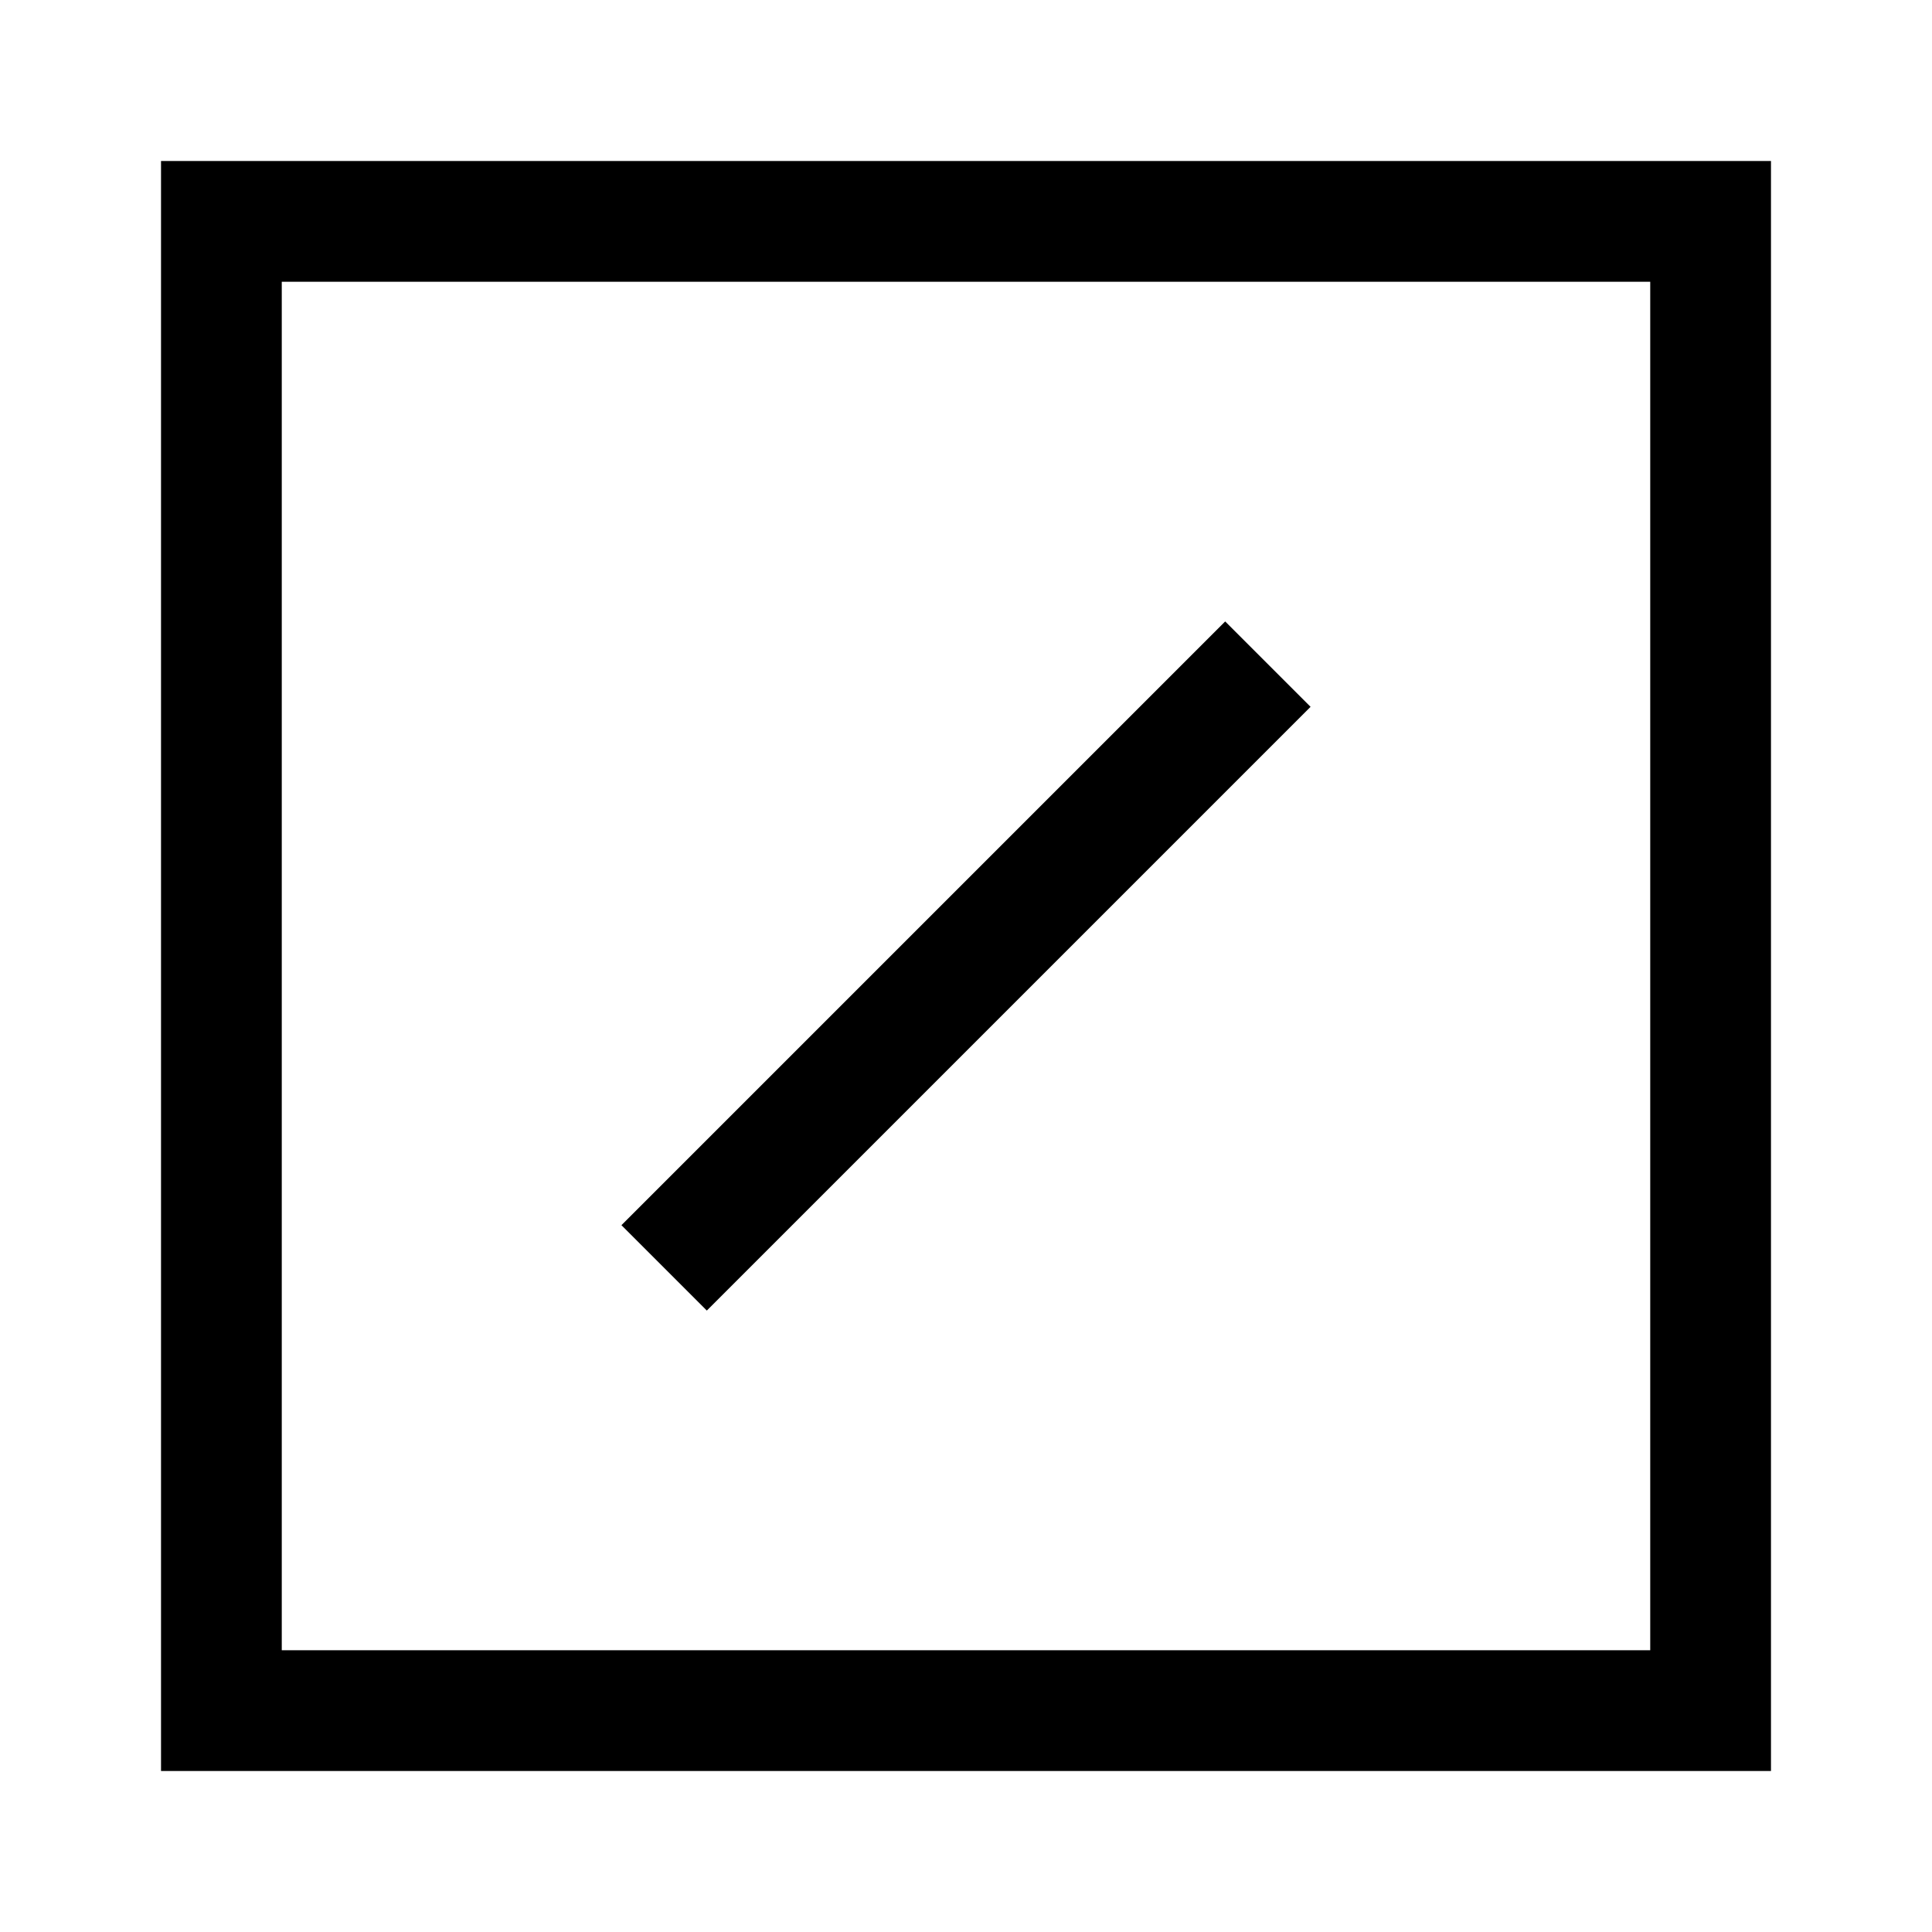
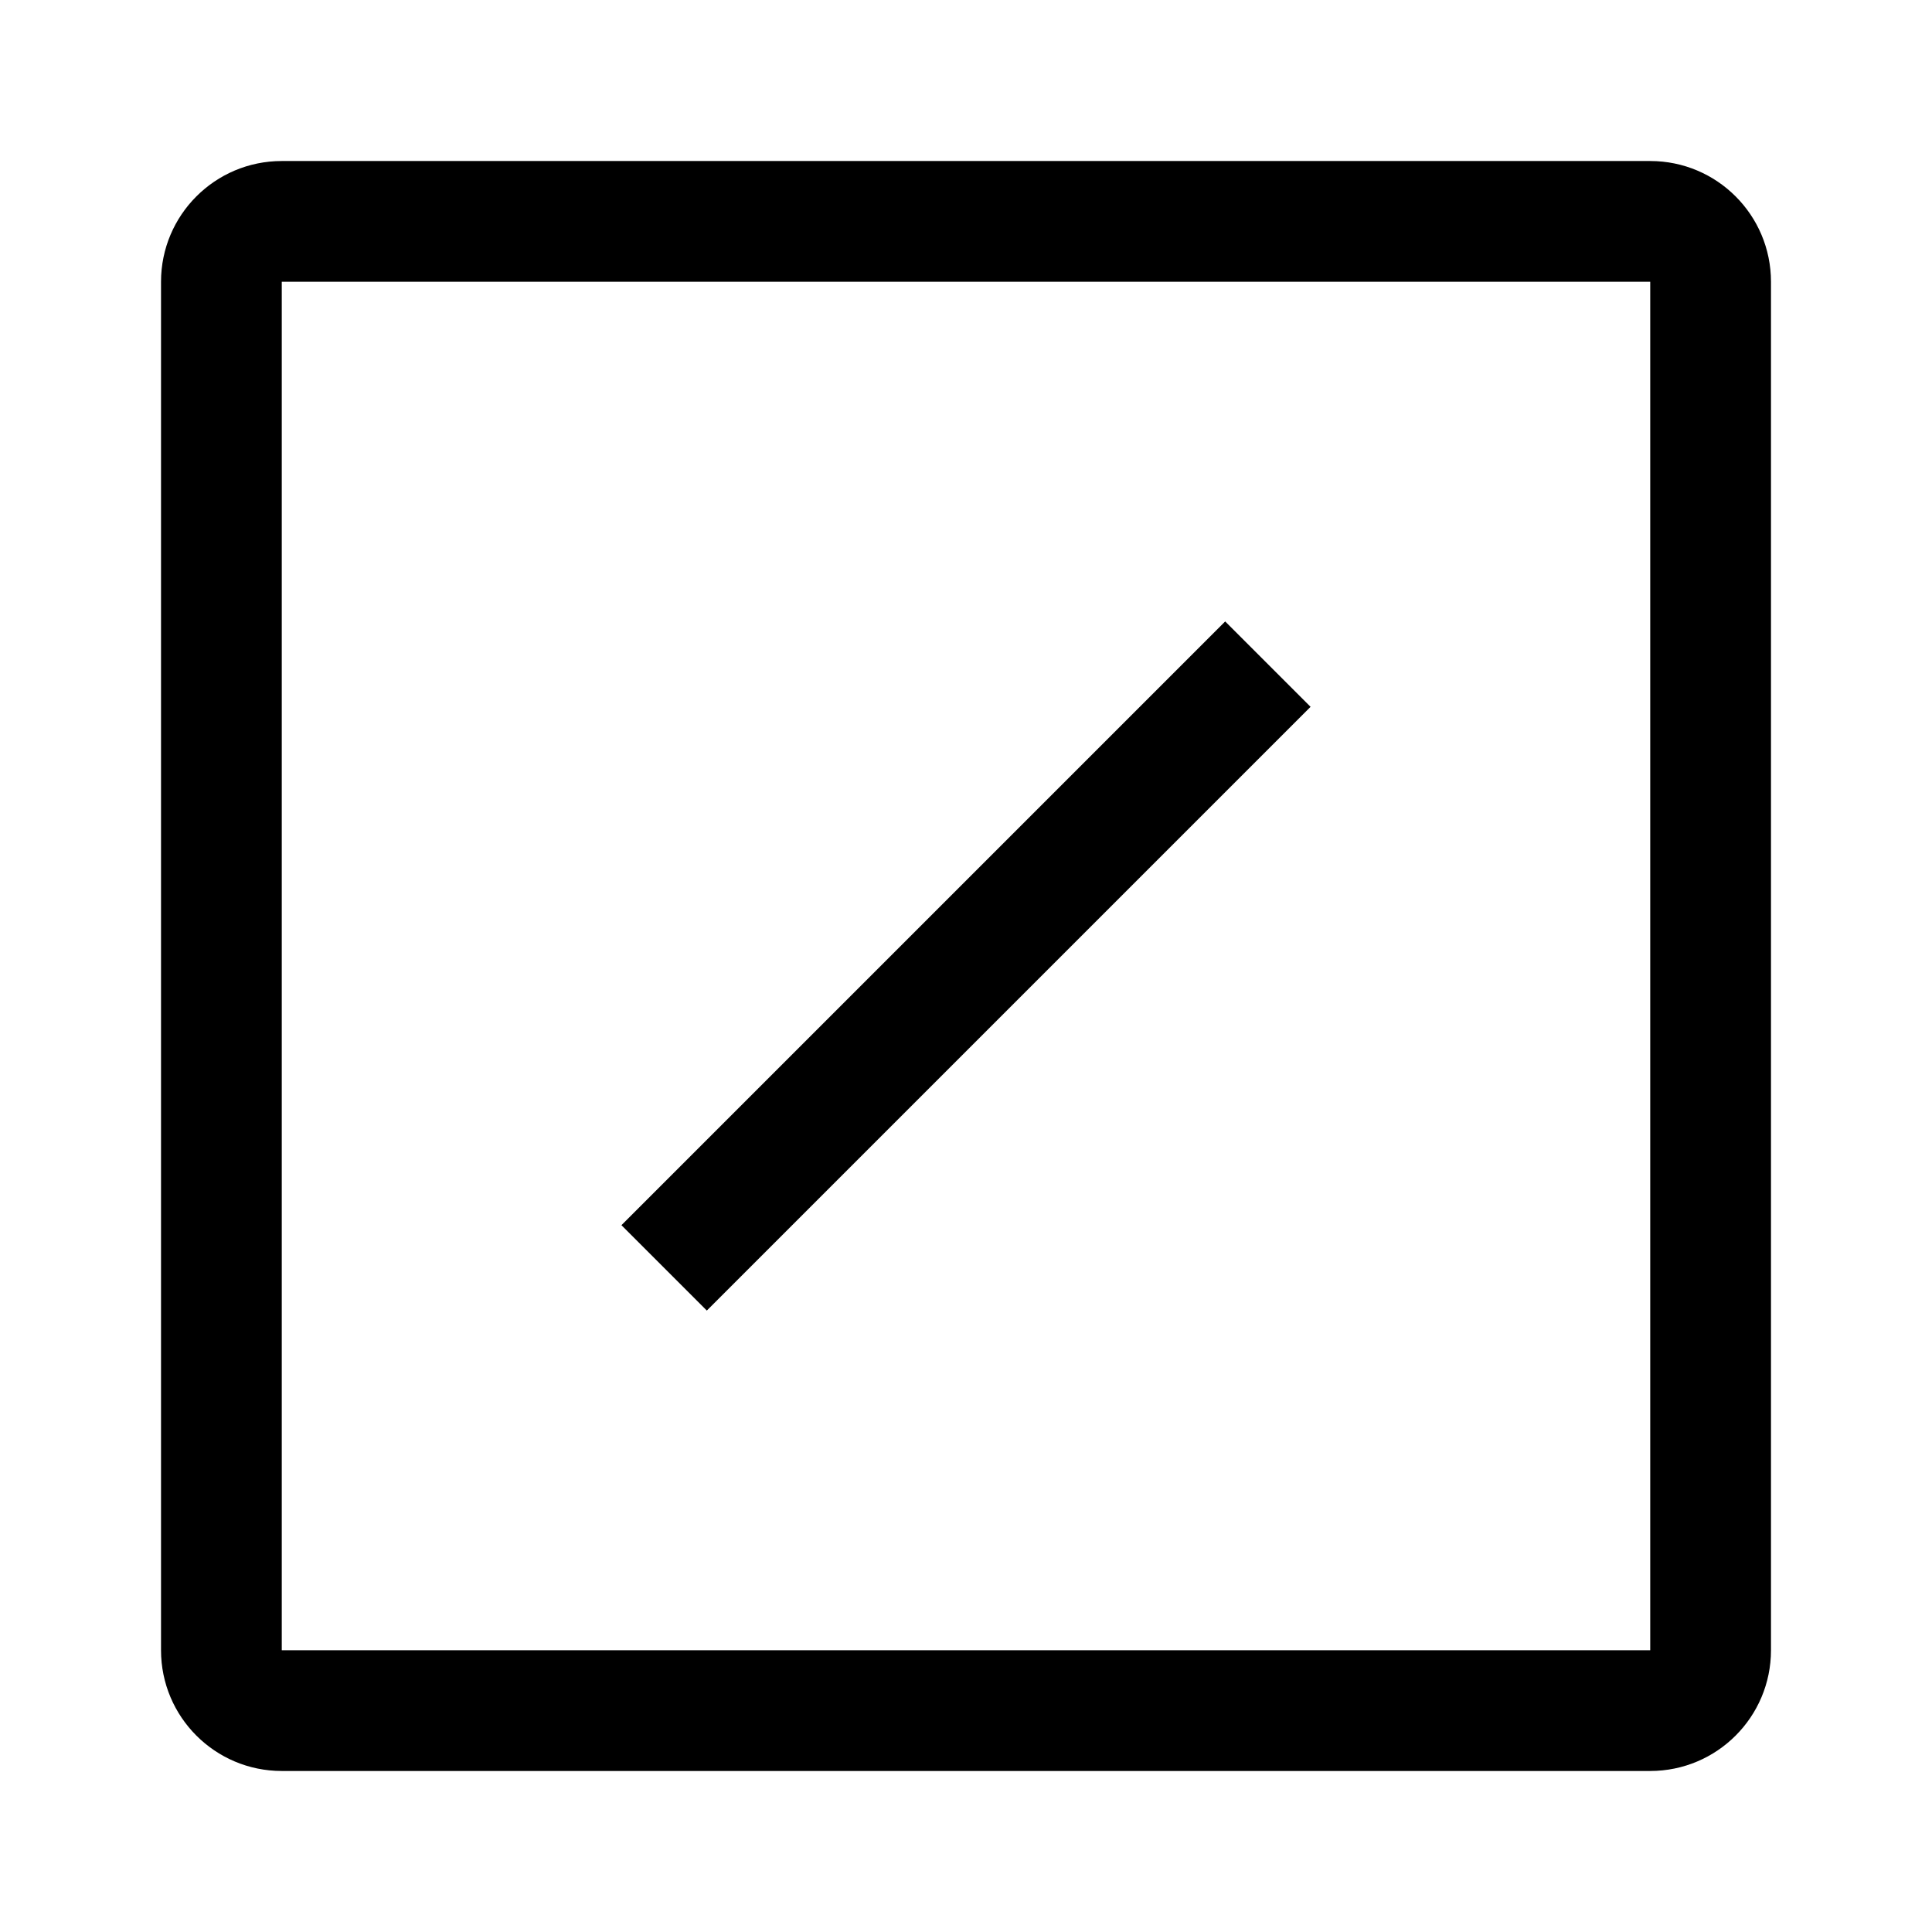
<svg xmlns="http://www.w3.org/2000/svg" viewBox="0 0 32 32">
-   <path fill-rule="evenodd" d="M3.667 2.667h-1v26.666h26.666V2.667H3.667zm1 24.666V4.667h22.666v22.666H4.667zm15.626-17.04l-10 10 1.414 1.414 10-10-1.414-1.414z" />
+   <path fill-rule="evenodd" d="M4.667 2.667a2 2 0 00-2 2v22.666a2 2 0 002 2h22.666a2 2 0 002-2V4.667a2 2 0 00-2-2H4.667zm0 2h22.666v22.666H4.667V4.667zm15.626 5.626l-10 10 1.414 1.414 10-10-1.414-1.414z" />
</svg>
